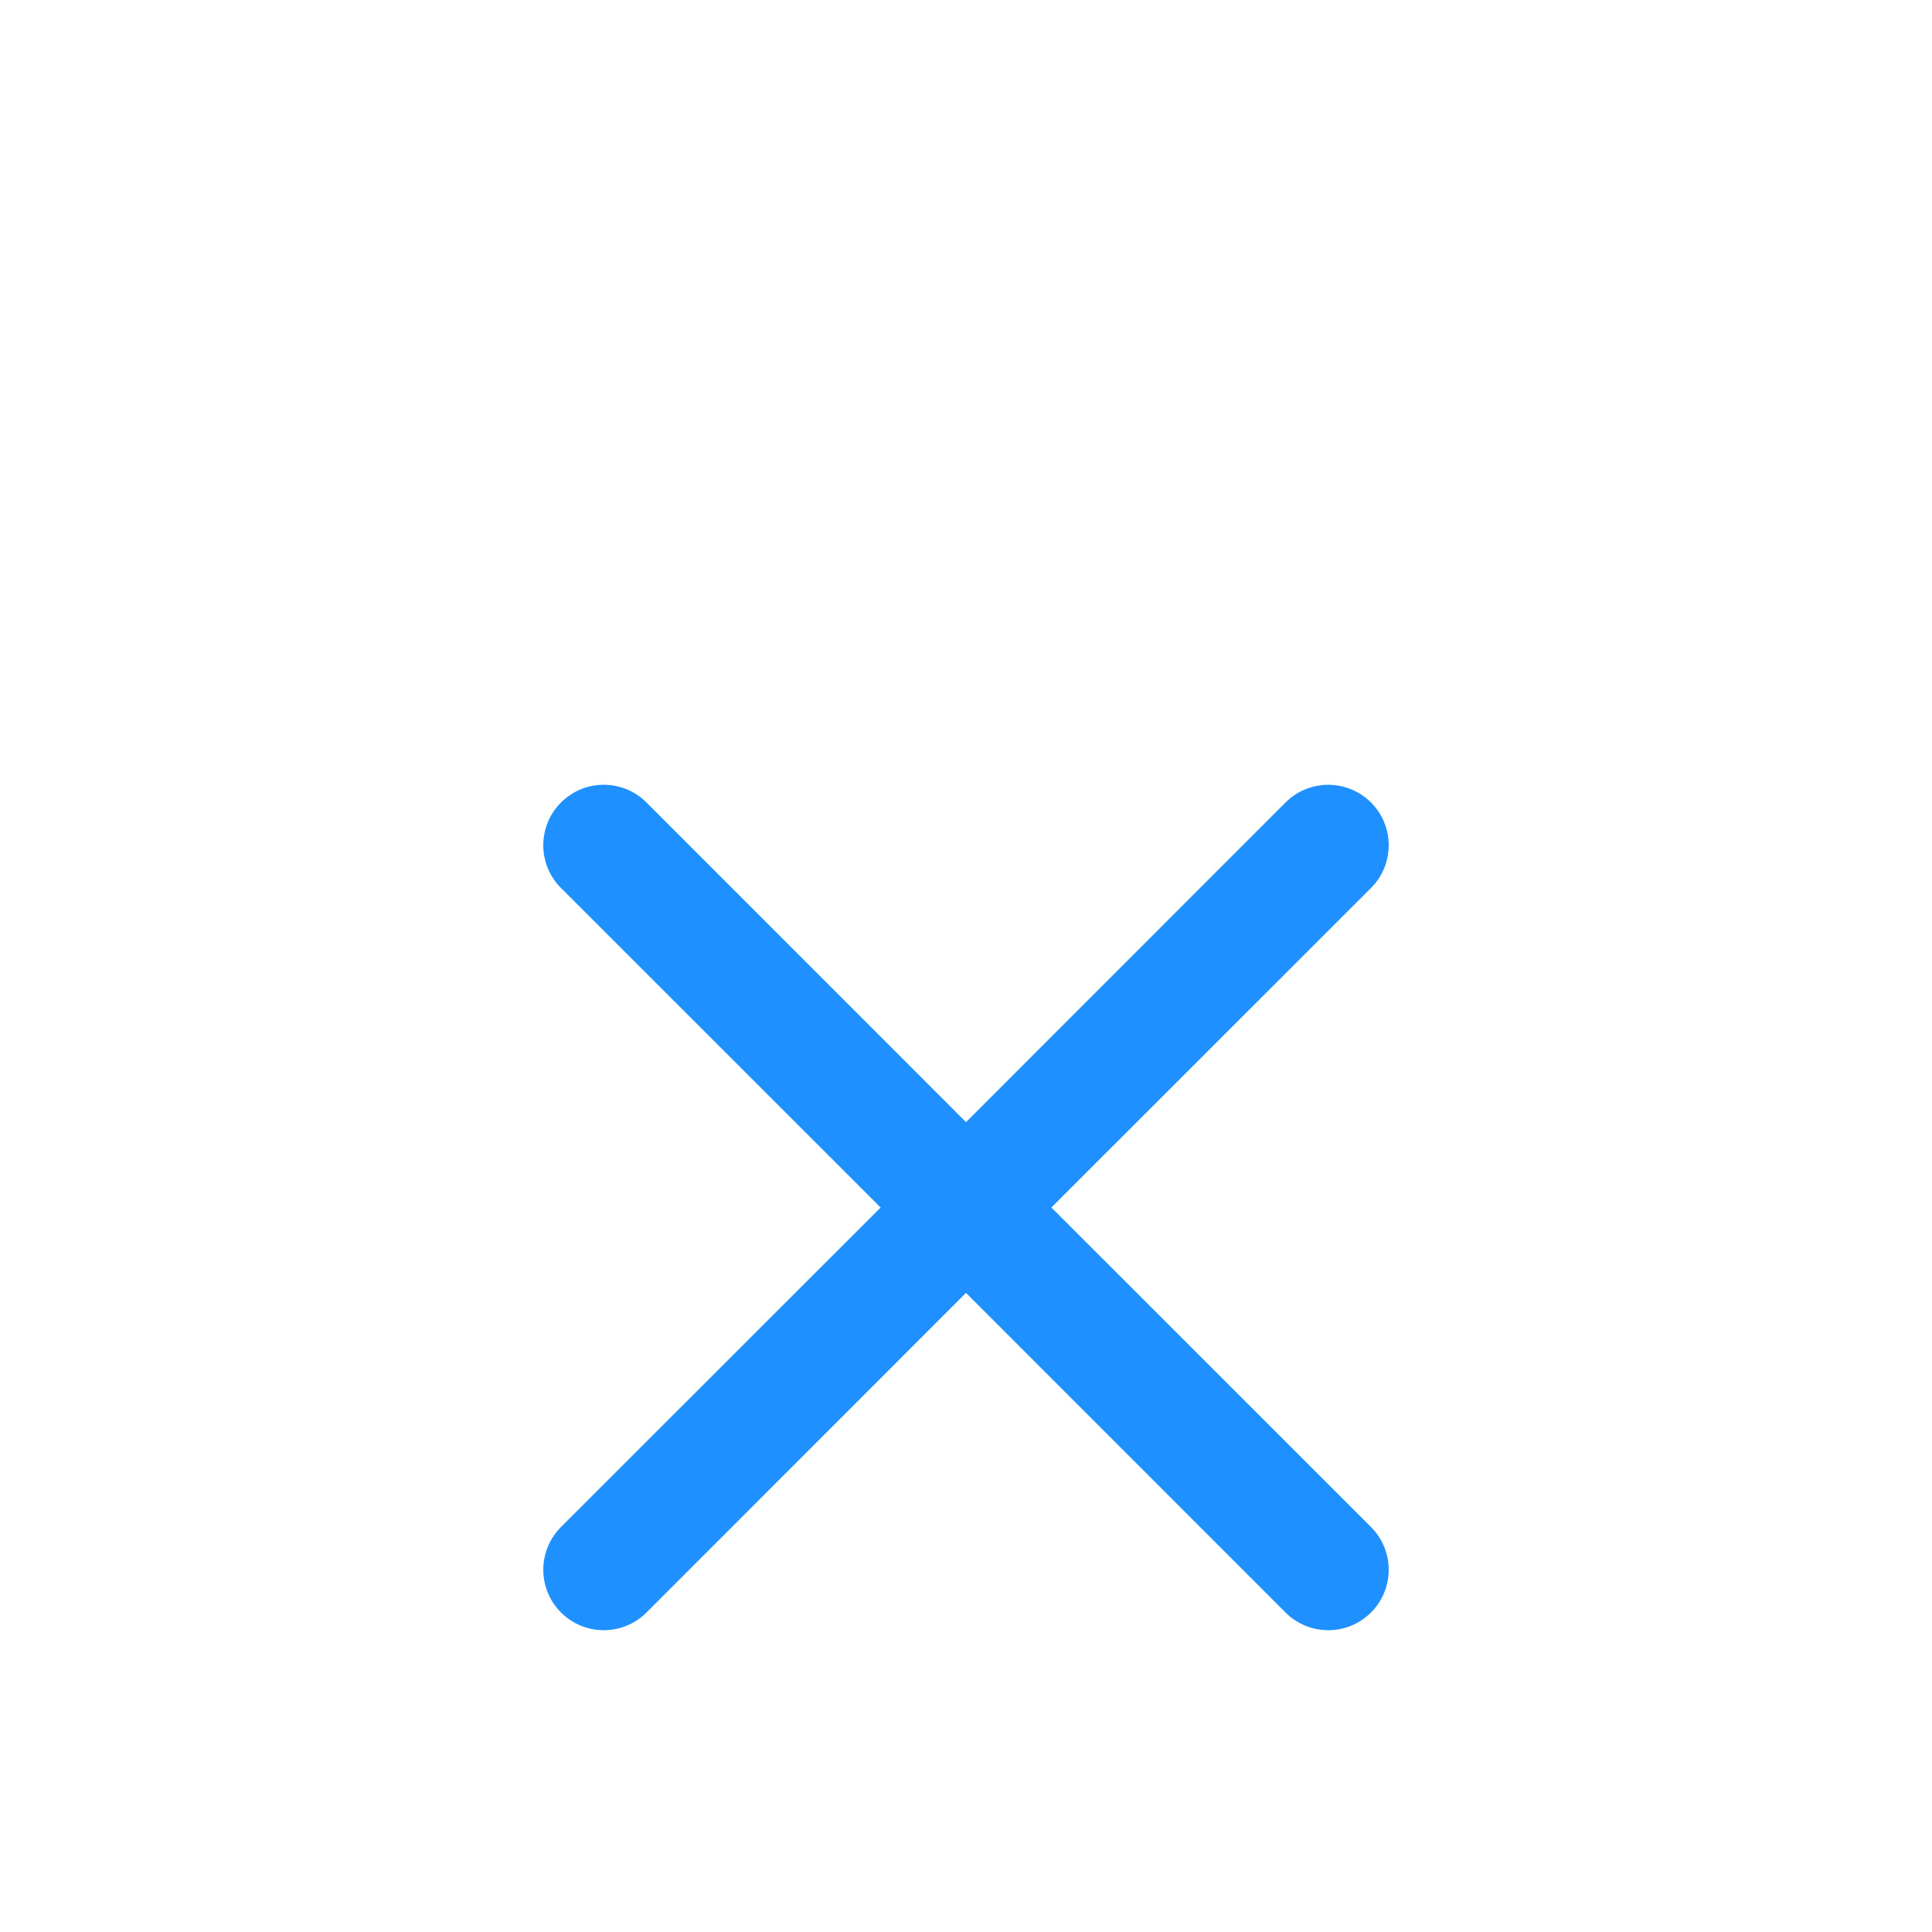
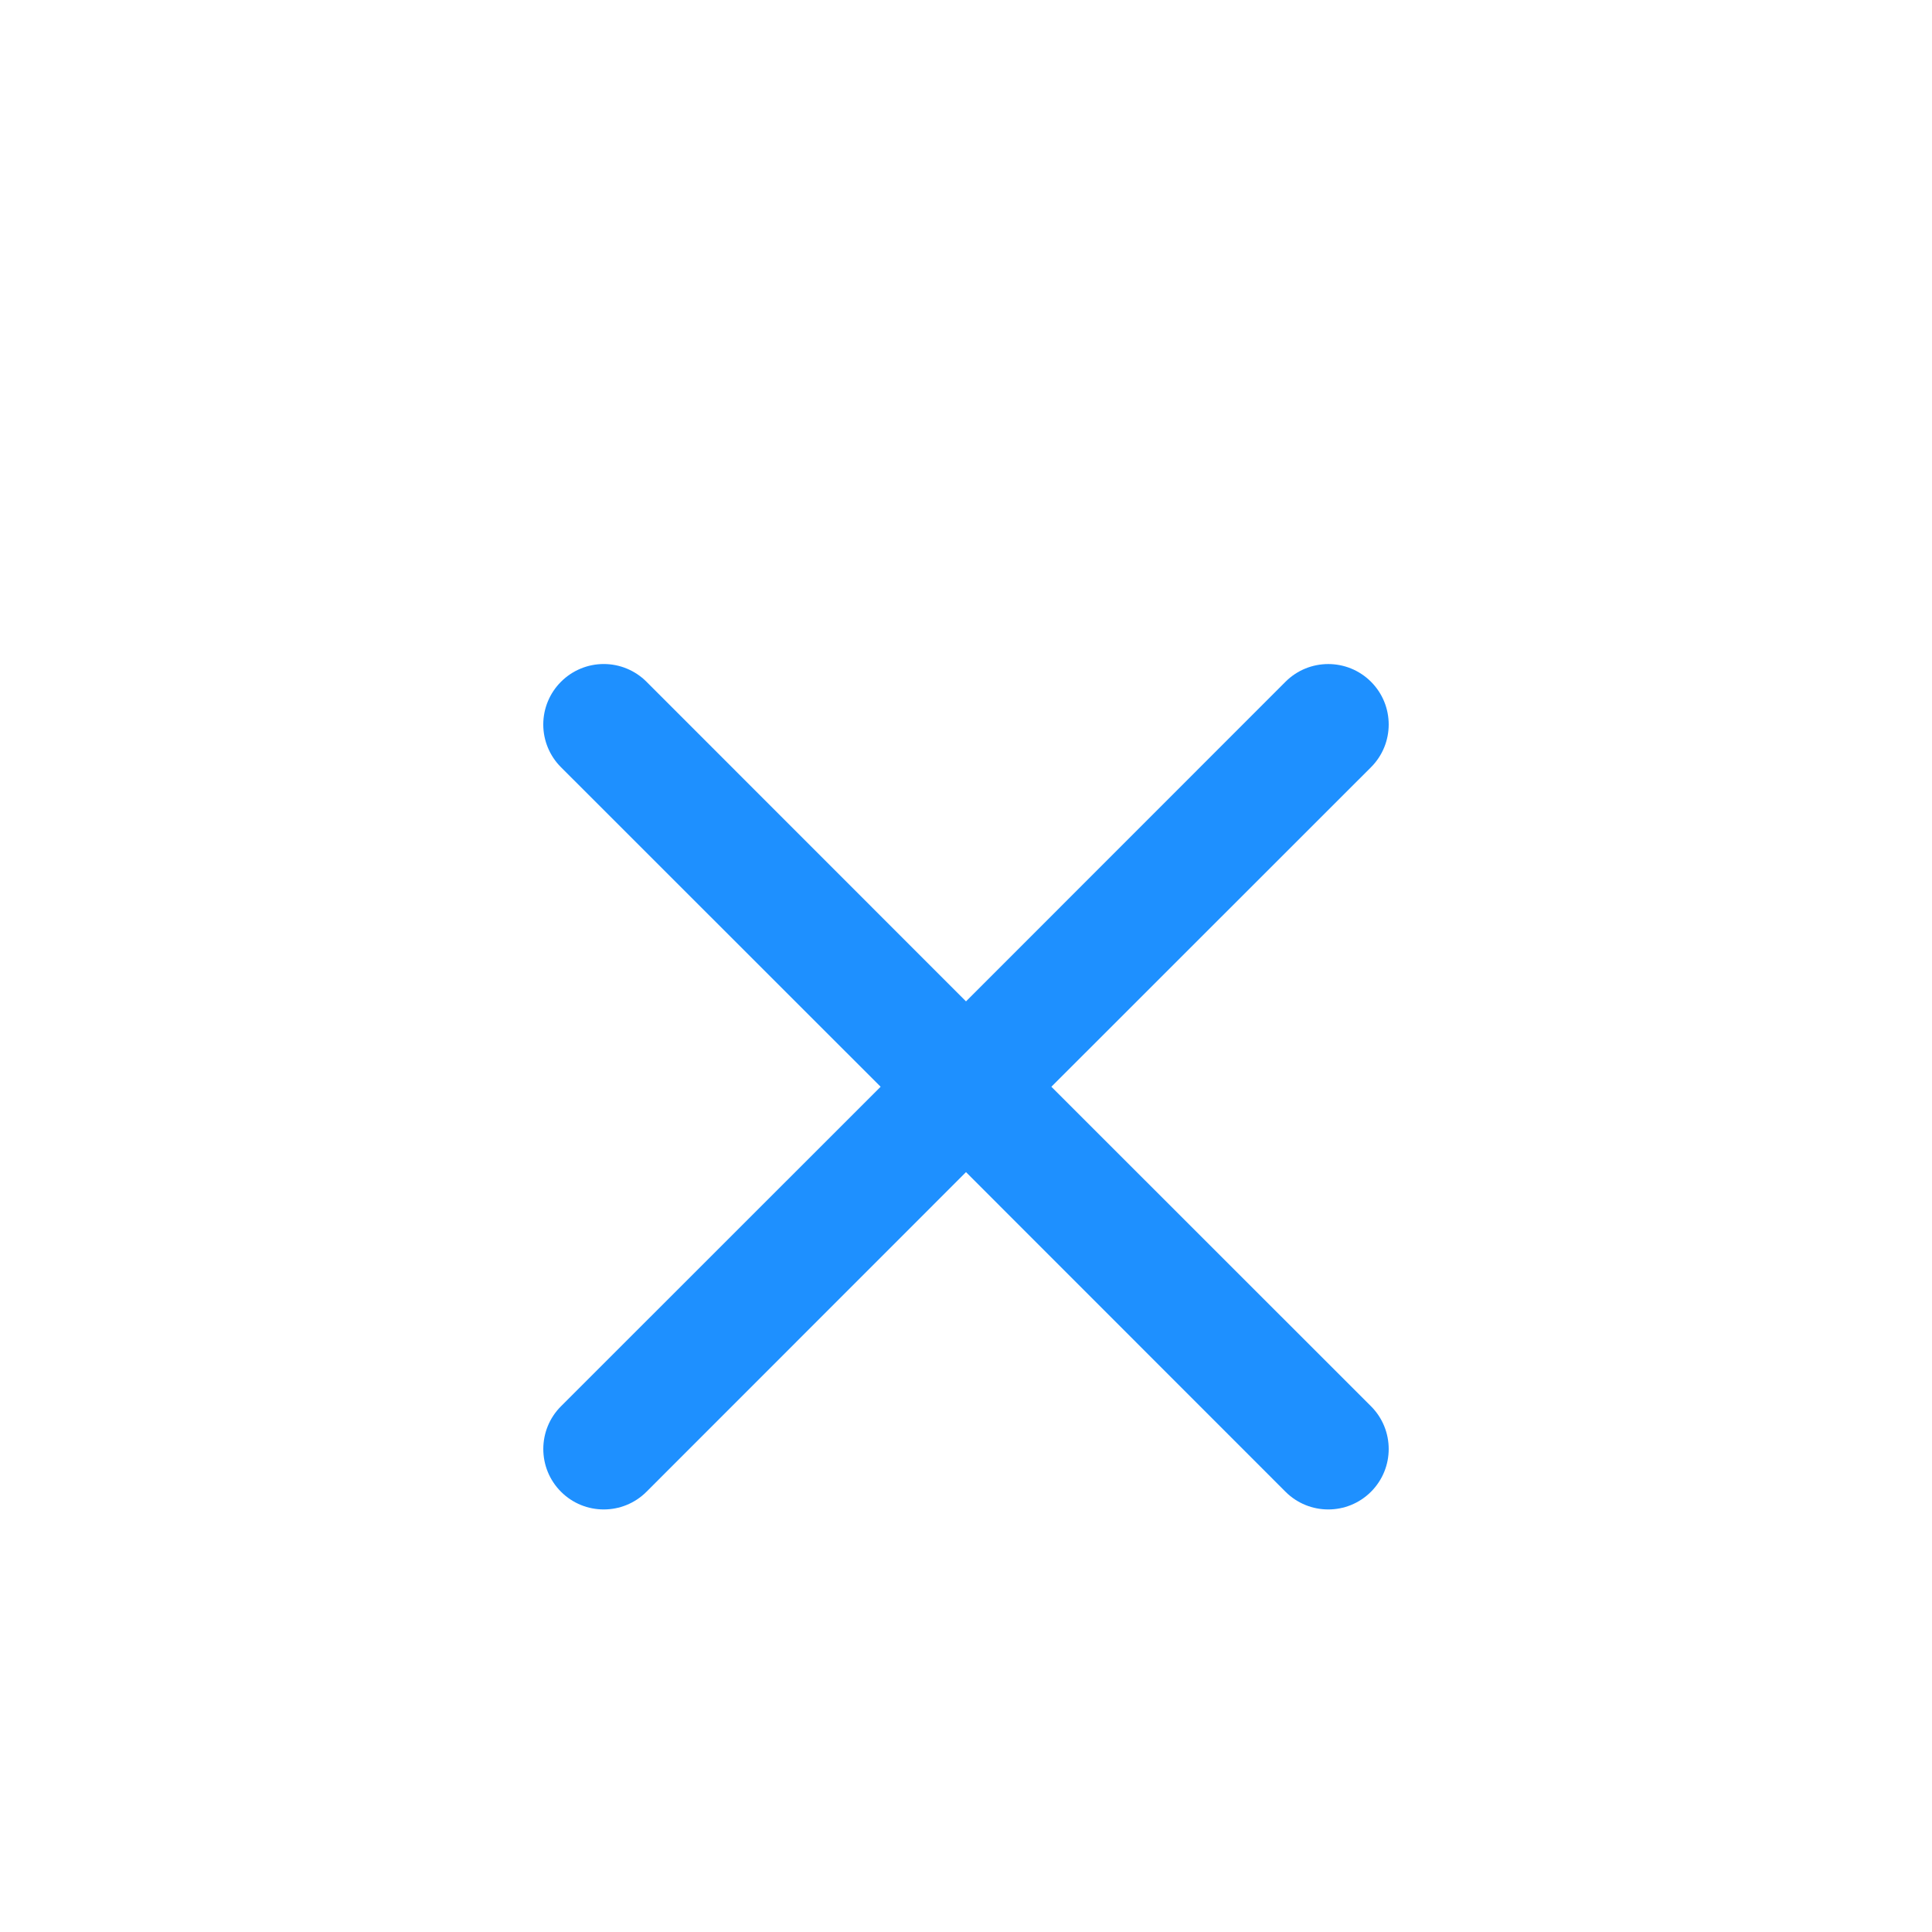
- <svg xmlns="http://www.w3.org/2000/svg" width="200" height="200" fill="dodgerblue" class="bi bi-x-circle" viewBox="0 -2 16 16">
+ <svg xmlns="http://www.w3.org/2000/svg" width="200" height="200" fill="dodgerblue" class="bi bi-x-circle" viewBox="0 -1 16 16">
  <path d="M4.646 4.646a.5.5 0 0 1 .708 0L8 7.293l2.646-2.647a.5.5 0 0 1 .708.708L8.707 8l2.647 2.646a.5.5 0 0 1-.708.708L8 8.707l-2.646 2.647a.5.5 0 0 1-.708-.708L7.293 8 4.646 5.354a.5.5 0 0 1 0-.708z" />
</svg>
